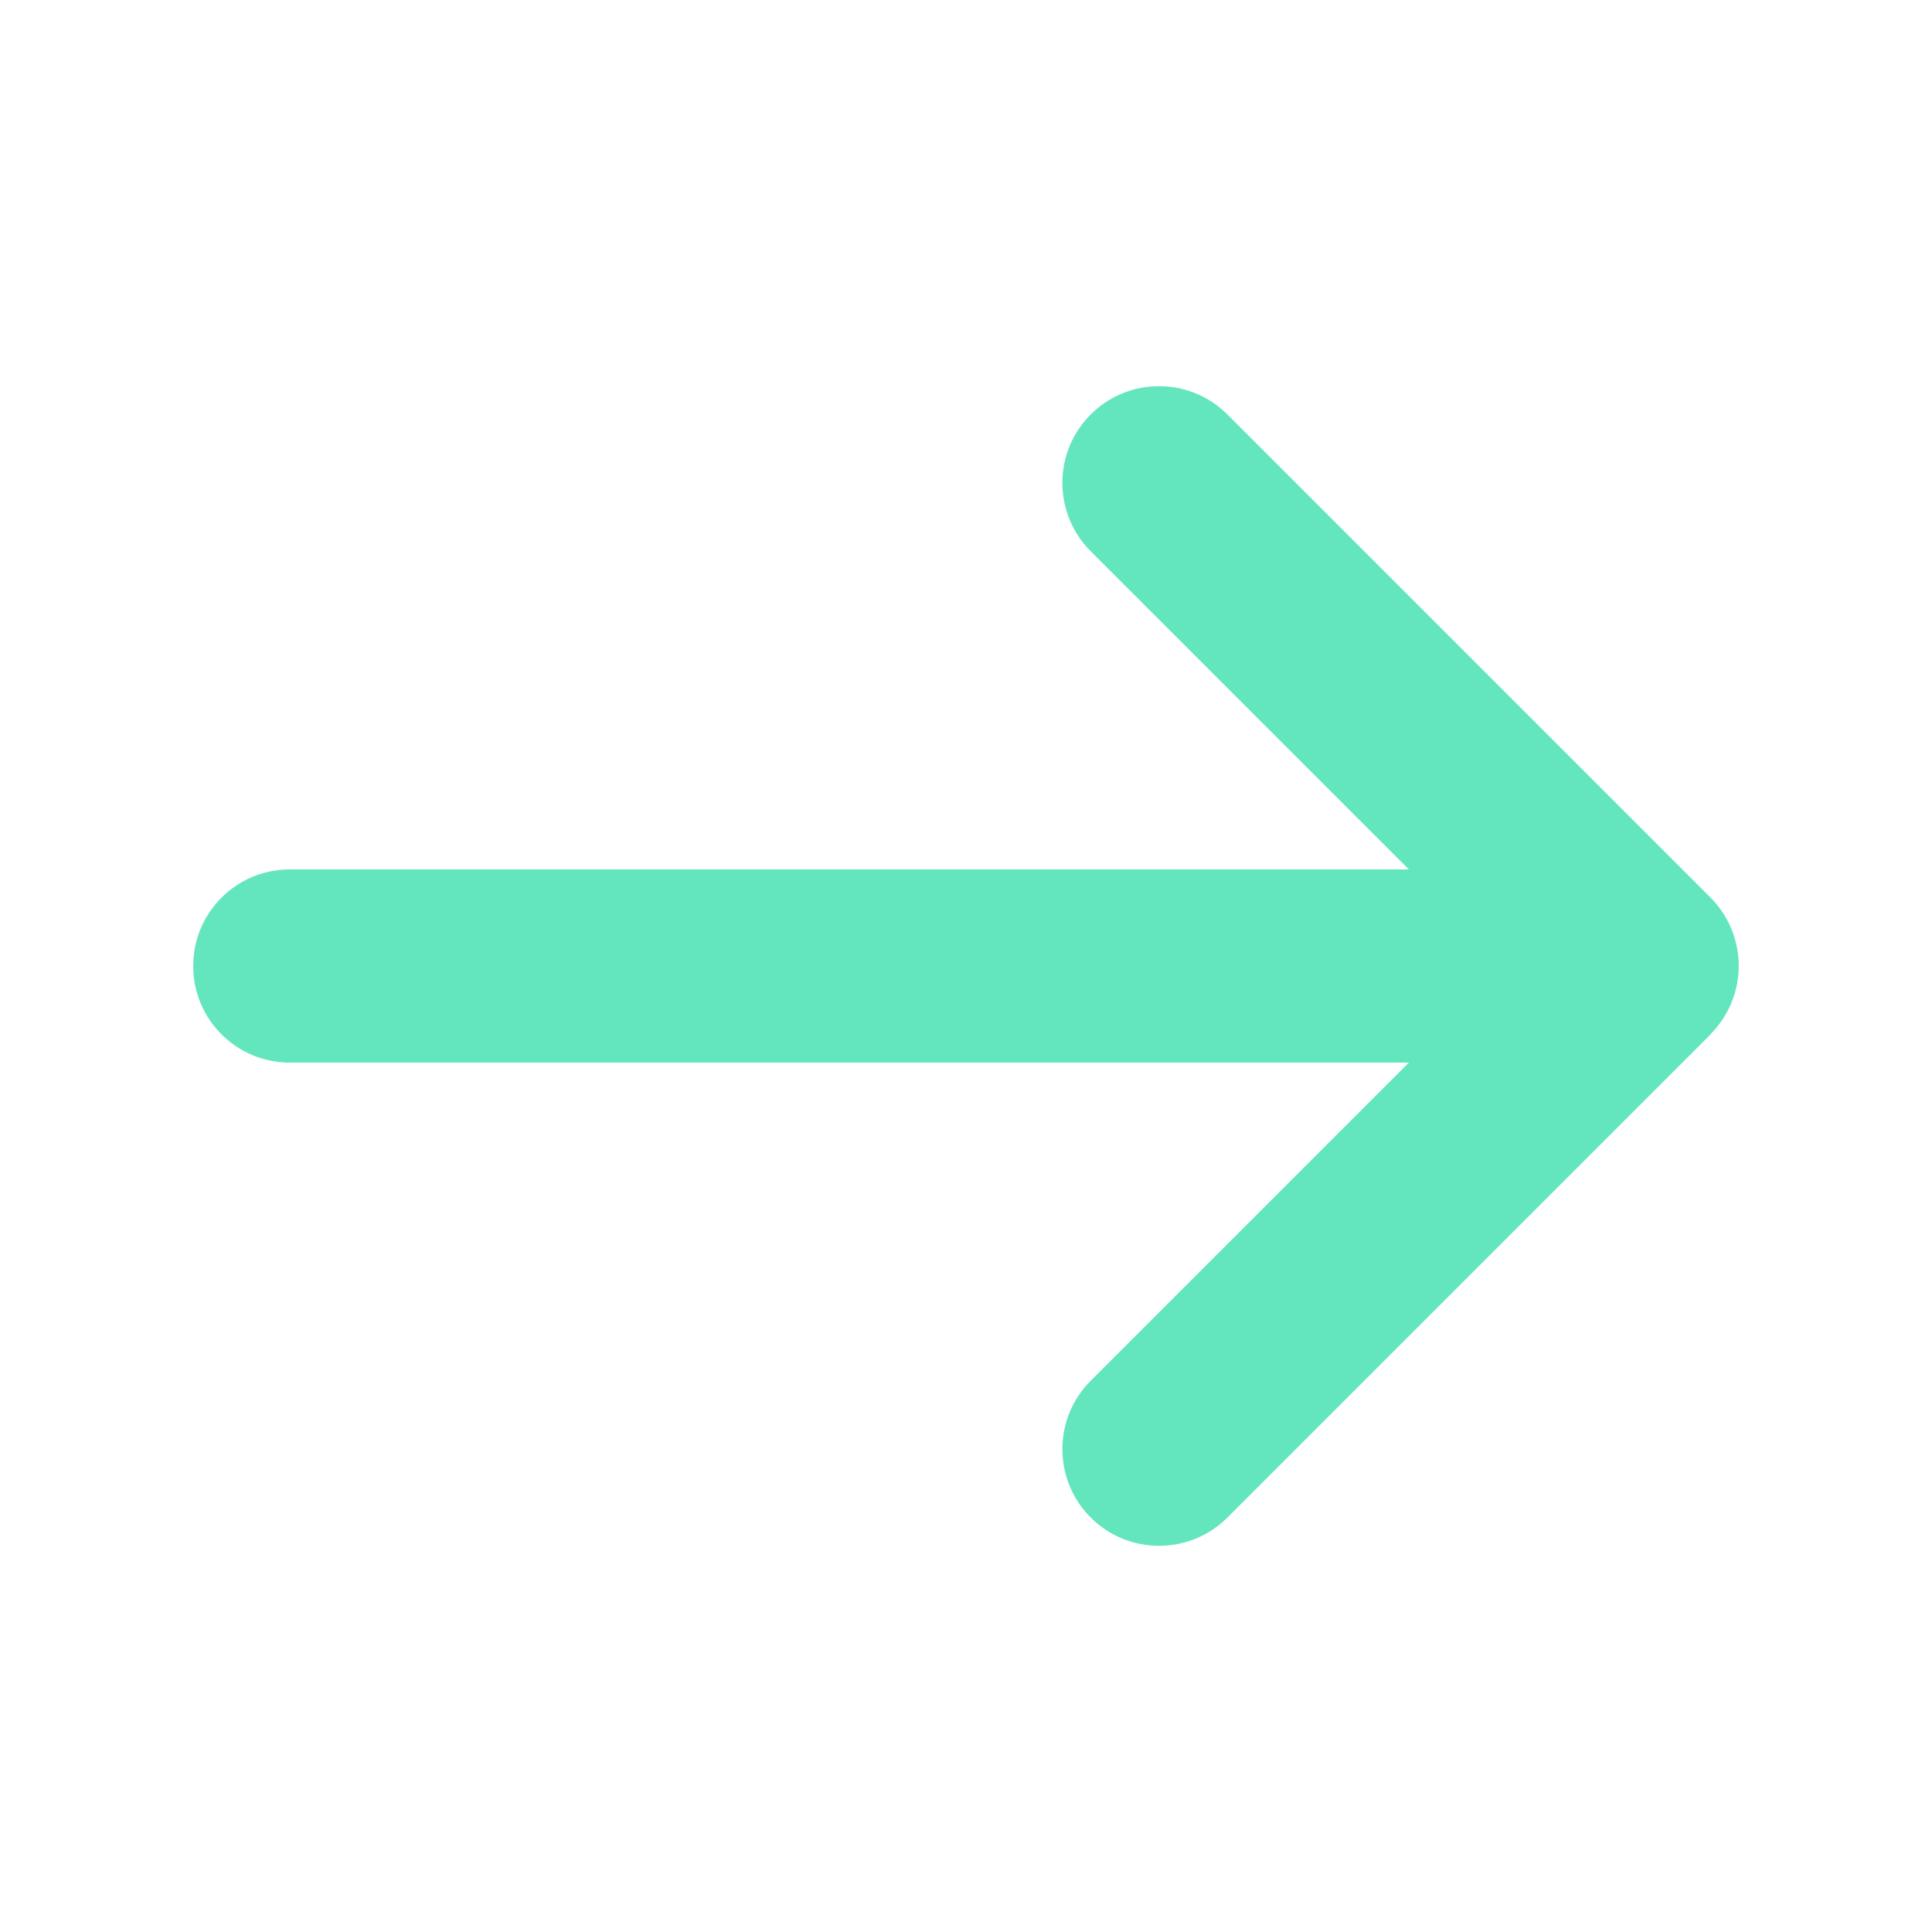
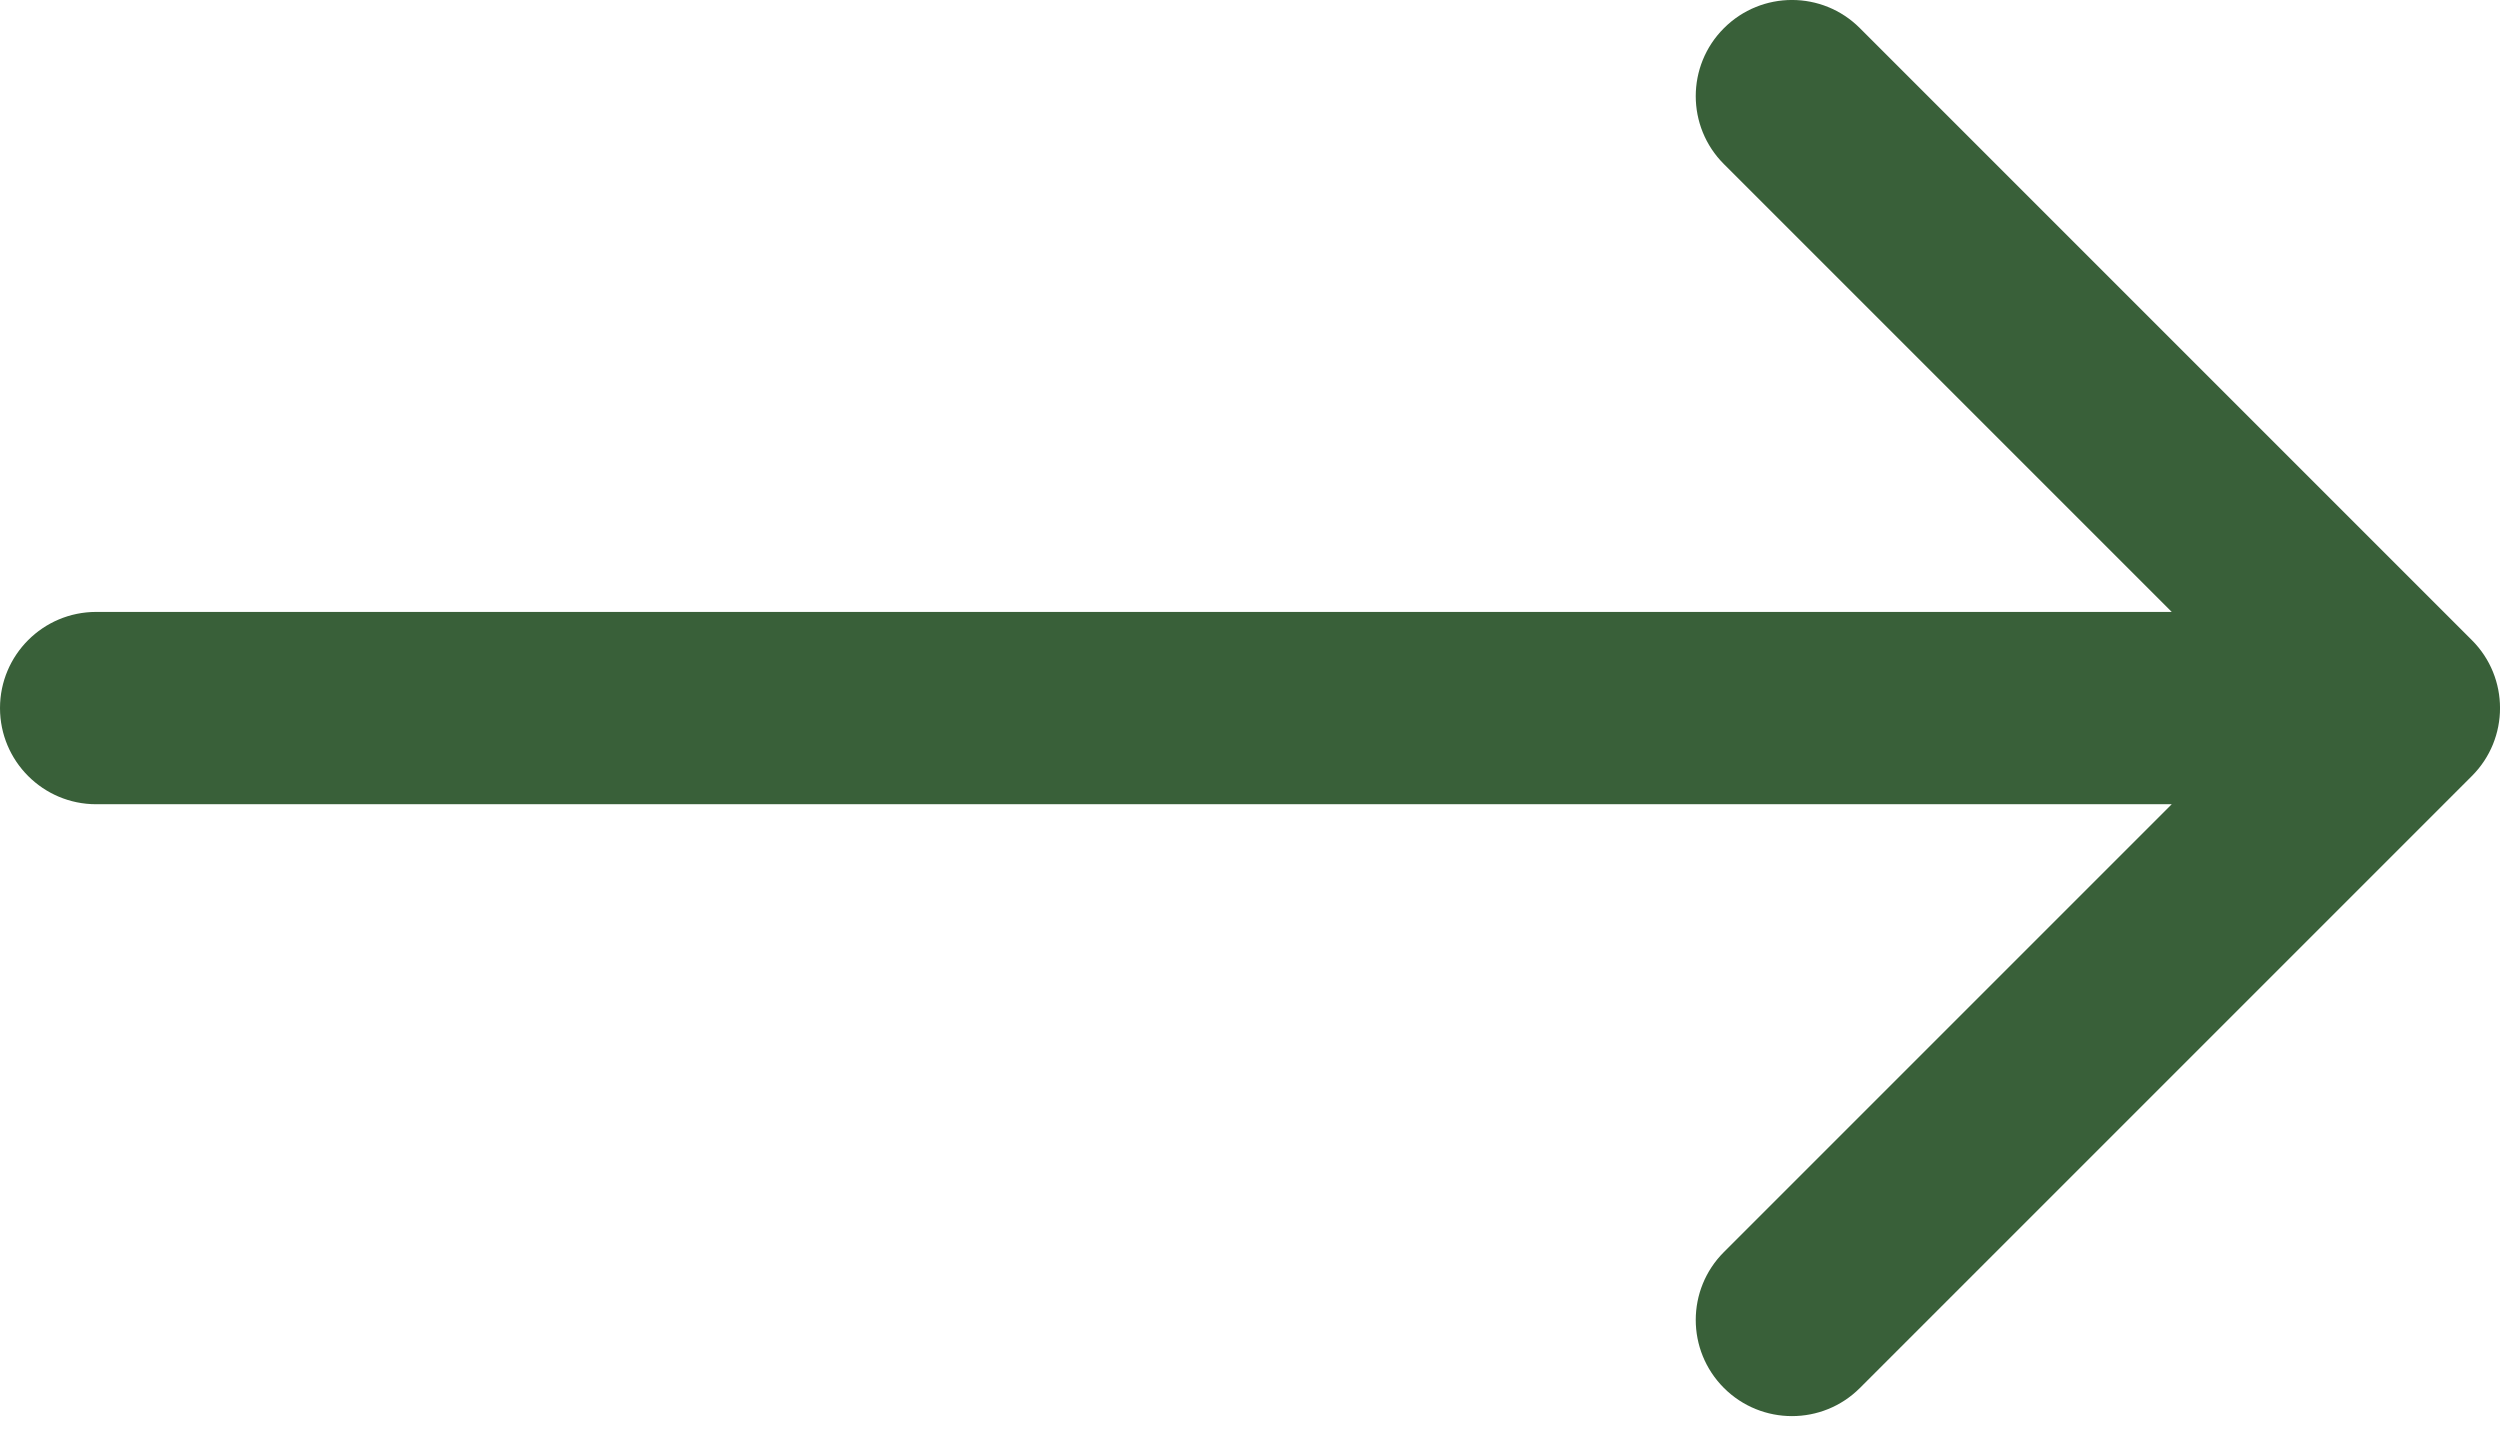
- <svg xmlns="http://www.w3.org/2000/svg" viewBox="0 0 640 640">
-   <path fill="rgb(99, 230, 190)" d="M566.6 342.6C579.1 330.1 579.1 309.8 566.6 297.3L406.6 137.3C394.1 124.8 373.8 124.8 361.3 137.3C348.8 149.8 348.8 170.1 361.3 182.6L466.7 288L96 288C78.3 288 64 302.3 64 320C64 337.7 78.3 352 96 352L466.7 352L361.3 457.4C348.8 469.9 348.8 490.2 361.3 502.7C373.8 515.2 394.1 515.2 406.6 502.7L566.6 342.7z" />
+ <svg xmlns="http://www.w3.org/2000/svg" width="26" height="15" viewBox="0 0 26 15" fill="none">
+   <path d="M1 6.364C0.448 6.364 0 6.812 0 7.364C0 7.916 0.448 8.364 1 8.364V6.364ZM25.707 8.071C26.098 7.681 26.098 7.047 25.707 6.657L19.343 0.293C18.953 -0.098 18.32 -0.098 17.929 0.293C17.538 0.683 17.538 1.317 17.929 1.707L23.586 7.364L17.929 13.021C17.538 13.411 17.538 14.044 17.929 14.435C18.32 14.825 18.953 14.825 19.343 14.435L25.707 8.071ZM1 7.364V8.364H25V7.364V6.364H1V7.364Z" fill="#396039" />
</svg>
